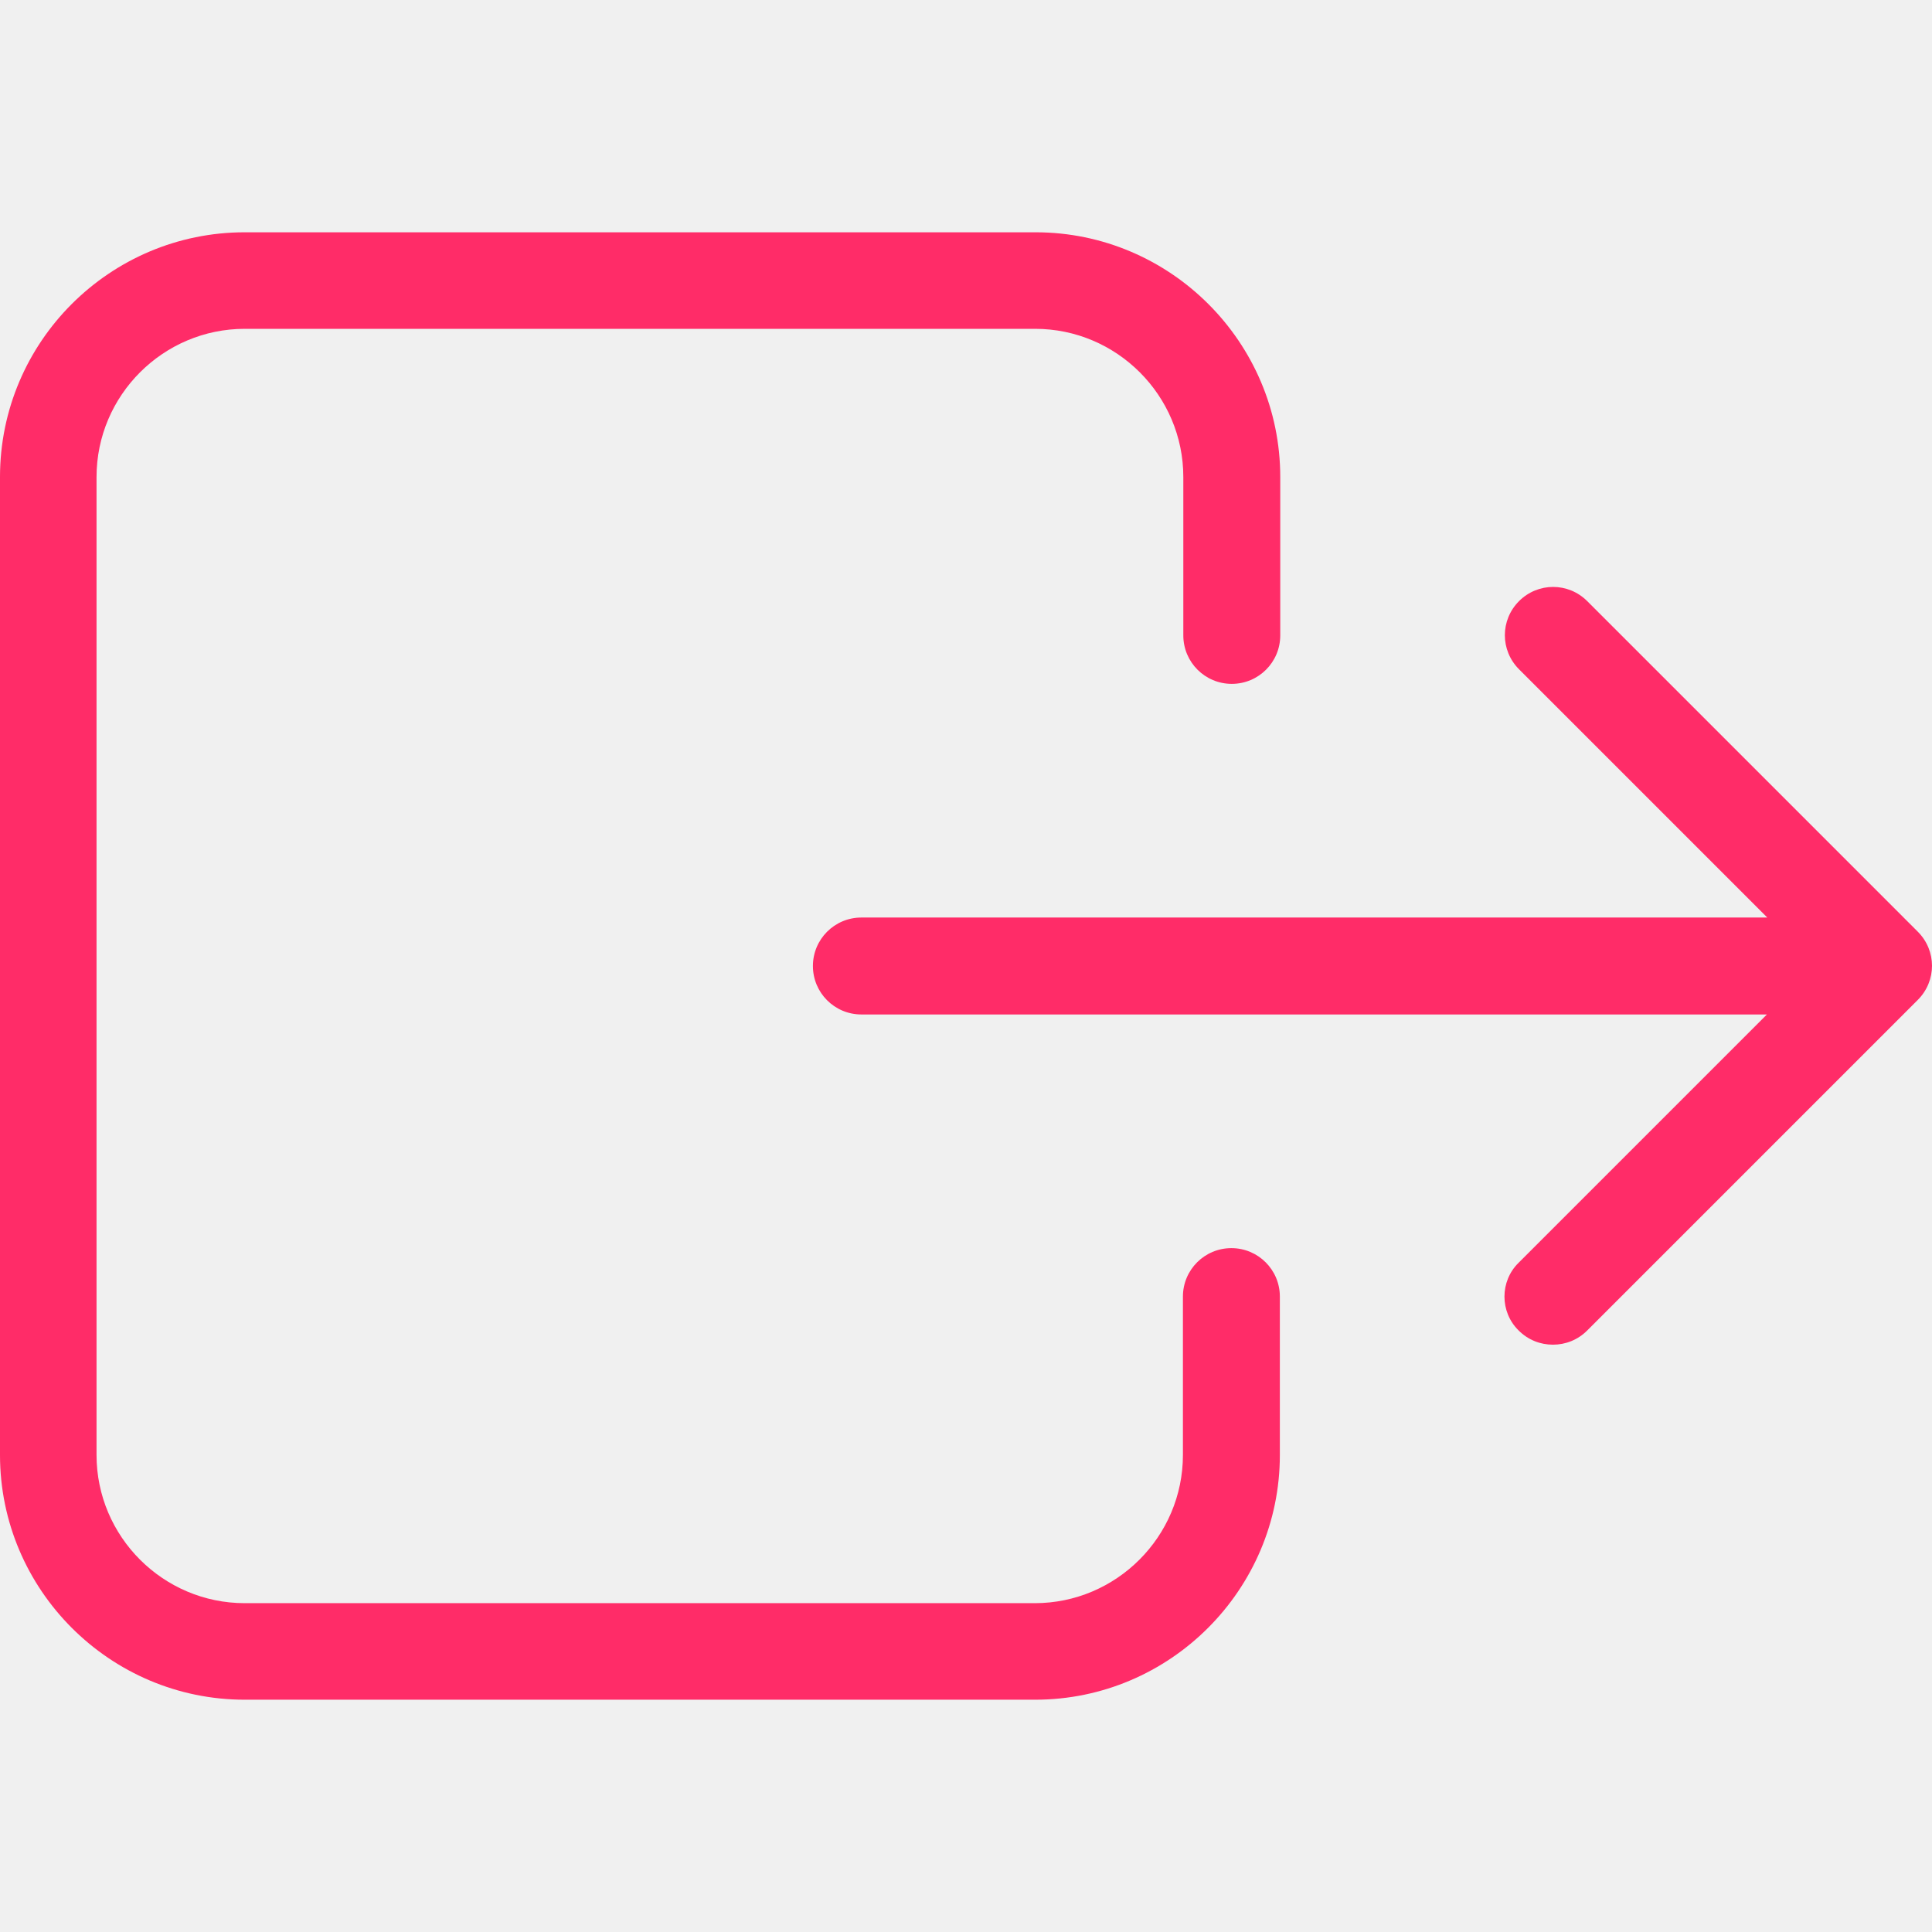
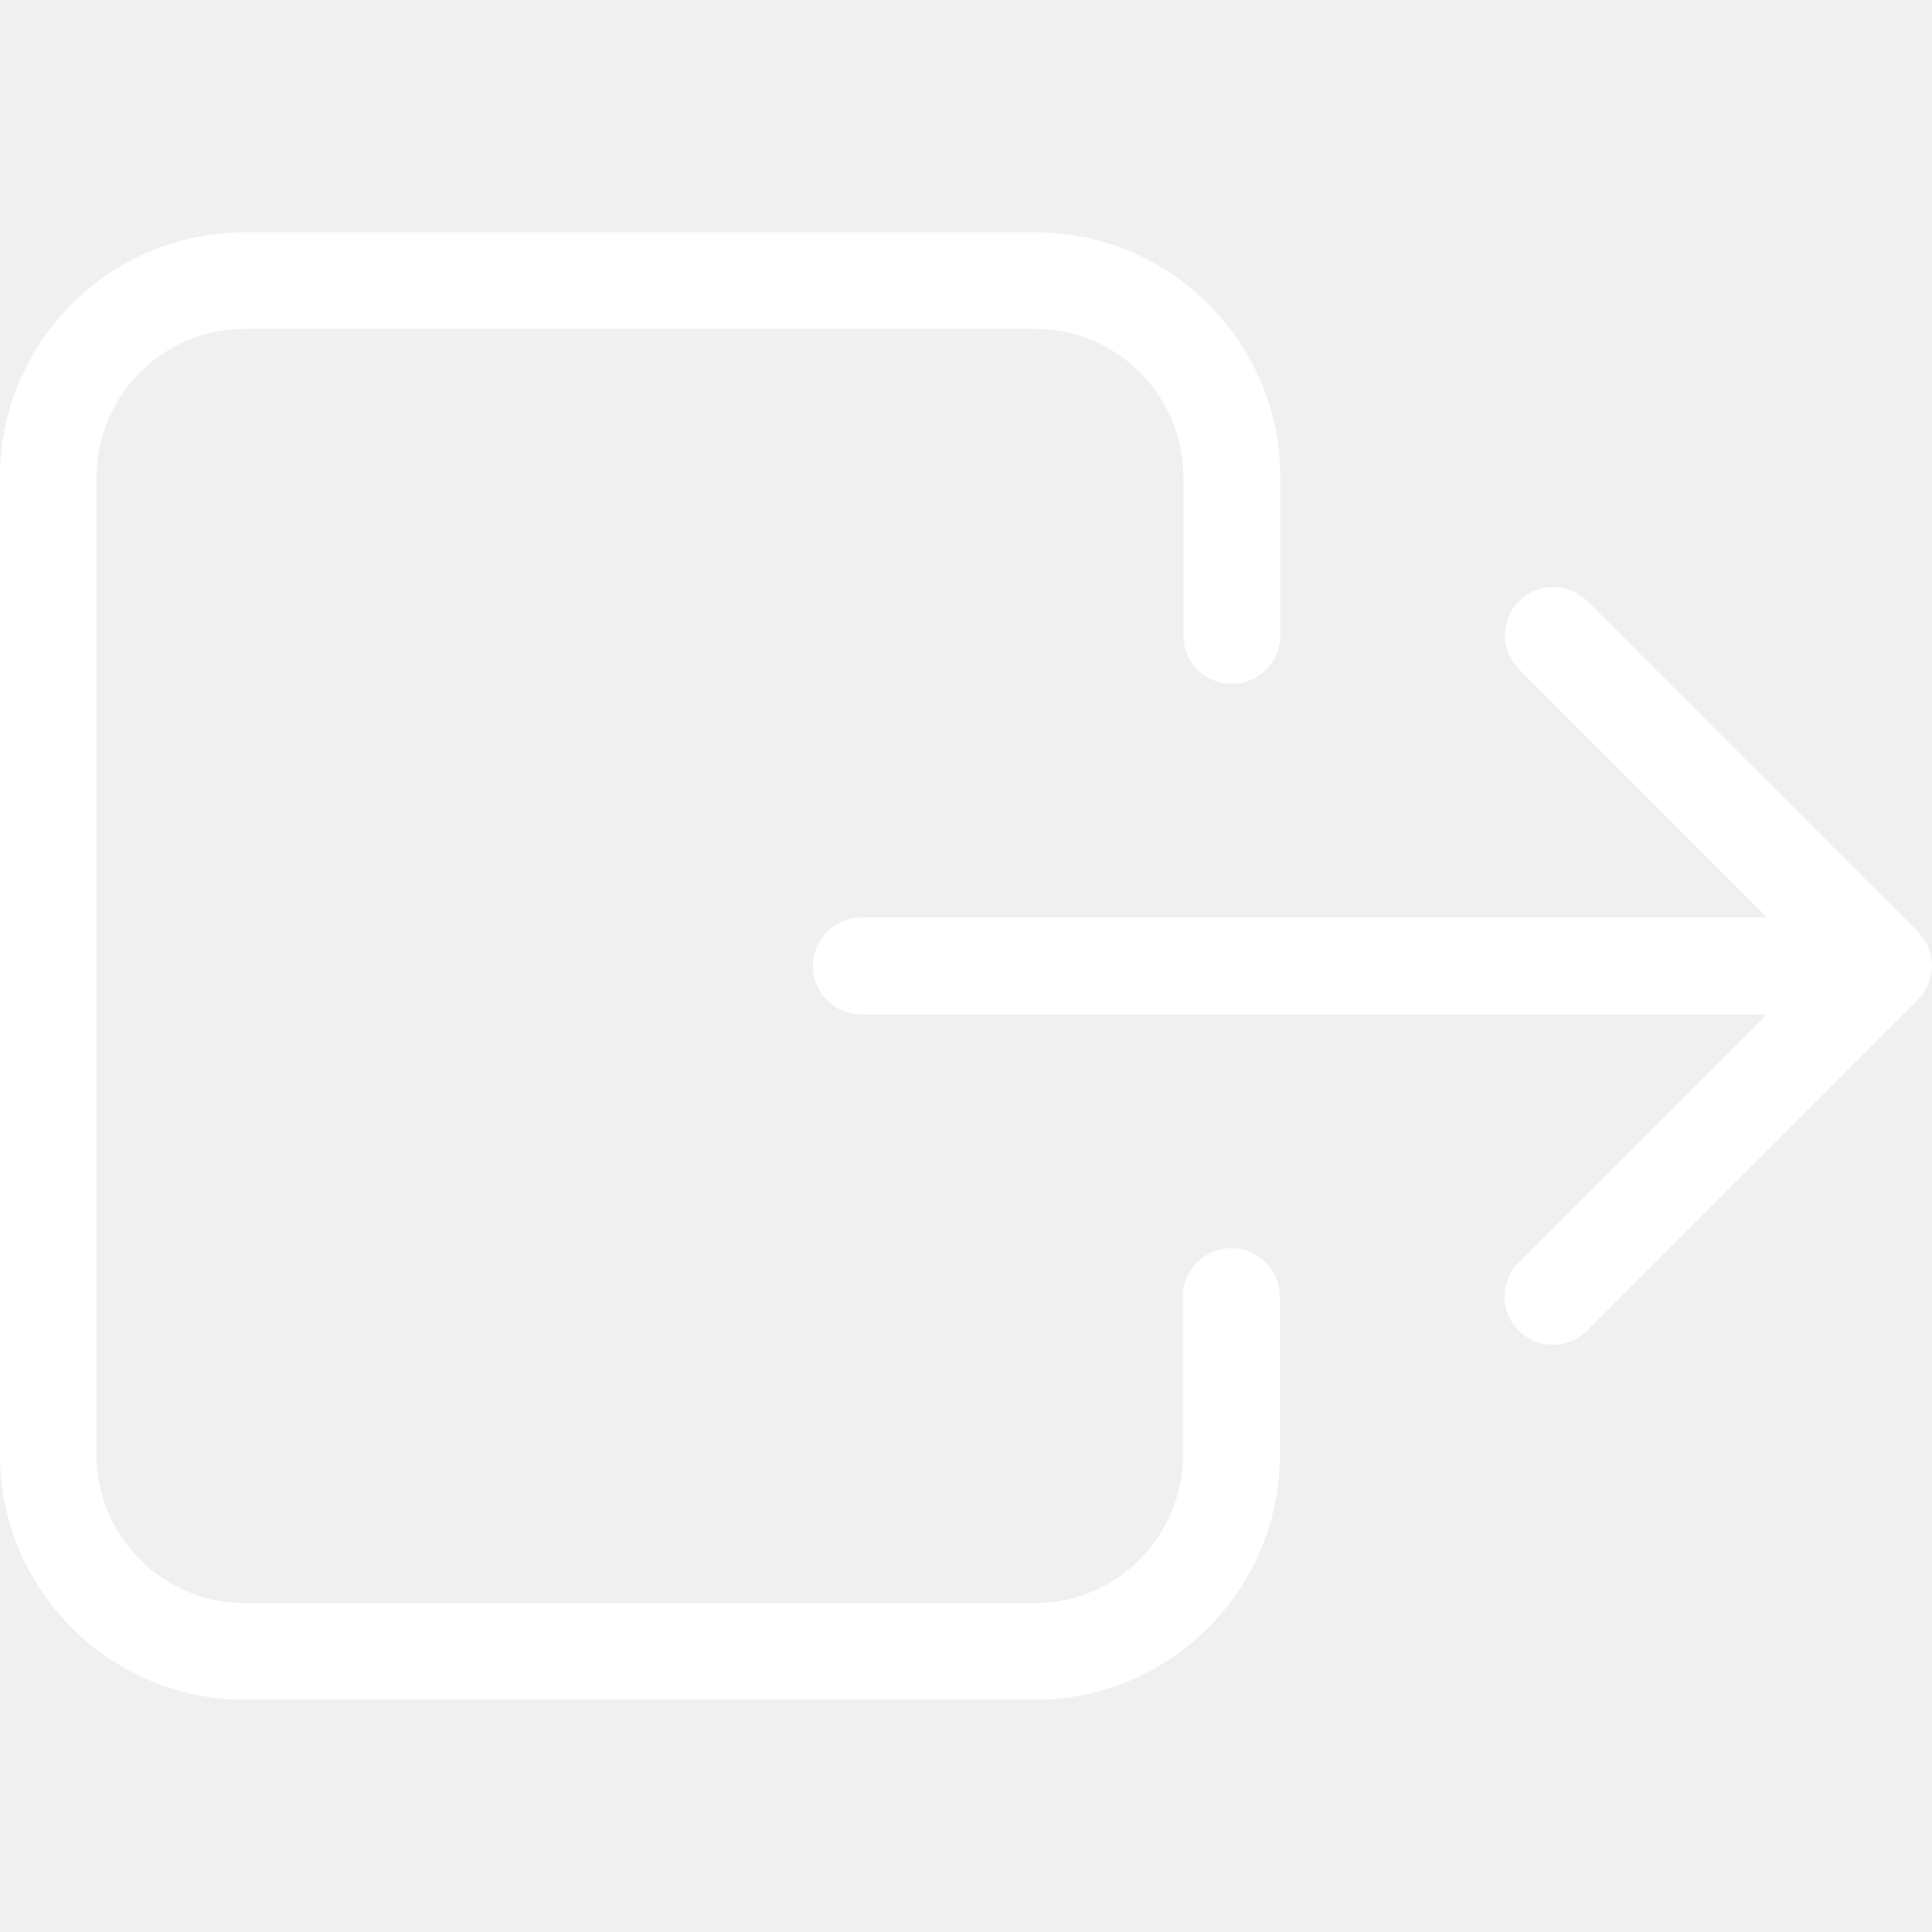
<svg xmlns="http://www.w3.org/2000/svg" version="1.1" id="Capa_1" x="0px" y="0px" viewBox="0 0 490.3 490.3" style="enable-background:new 0 0 490.3 490.3;" xml:space="preserve" width="512px" height="512px">
  <g>
    <g>
-       <path d="M0,121.05v248.2c0,34.2,27.9,62.1,62.1,62.1h200.6c34.2,0,62.1-27.9,62.1-62.1v-40.2c0-6.8-5.5-12.3-12.3-12.3    s-12.3,5.5-12.3,12.3v40.2c0,20.7-16.9,37.6-37.6,37.6H62.1c-20.7,0-37.6-16.9-37.6-37.6v-248.2c0-20.7,16.9-37.6,37.6-37.6h200.6    c20.7,0,37.6,16.9,37.6,37.6v40.2c0,6.8,5.5,12.3,12.3,12.3s12.3-5.5,12.3-12.3v-40.2c0-34.2-27.9-62.1-62.1-62.1H62.1    C27.9,58.95,0,86.75,0,121.05z" fill="#ff2c68" />
-       <path d="M385.4,337.65c2.4,2.4,5.5,3.6,8.7,3.6s6.3-1.2,8.7-3.6l83.9-83.9c4.8-4.8,4.8-12.5,0-17.3l-83.9-83.9    c-4.8-4.8-12.5-4.8-17.3,0s-4.8,12.5,0,17.3l63,63H218.6c-6.8,0-12.3,5.5-12.3,12.3c0,6.8,5.5,12.3,12.3,12.3h229.8l-63,63    C380.6,325.15,380.6,332.95,385.4,337.65z" fill="#ff2c68" />
+       <path d="M0,121.05v248.2c0,34.2,27.9,62.1,62.1,62.1h200.6c34.2,0,62.1-27.9,62.1-62.1v-40.2c0-6.8-5.5-12.3-12.3-12.3    s-12.3,5.5-12.3,12.3v40.2c0,20.7-16.9,37.6-37.6,37.6H62.1c-20.7,0-37.6-16.9-37.6-37.6v-248.2c0-20.7,16.9-37.6,37.6-37.6h200.6    c20.7,0,37.6,16.9,37.6,37.6v40.2c0,6.8,5.5,12.3,12.3,12.3s12.3-5.5,12.3-12.3v-40.2c0-34.2-27.9-62.1-62.1-62.1H62.1    C27.9,58.95,0,86.75,0,121.05z" fill="#FFFFFF" />
+       <path d="M385.4,337.65c2.4,2.4,5.5,3.6,8.7,3.6s6.3-1.2,8.7-3.6l83.9-83.9c4.8-4.8,4.8-12.5,0-17.3l-83.9-83.9    c-4.8-4.8-12.5-4.8-17.3,0s-4.8,12.5,0,17.3l63,63H218.6c-6.8,0-12.3,5.5-12.3,12.3c0,6.8,5.5,12.3,12.3,12.3h229.8l-63,63    C380.6,325.15,380.6,332.95,385.4,337.65z" fill="#FFFFFF" />
    </g>
  </g>
  <g>
</g>
  <g>
</g>
  <g>
</g>
  <g>
</g>
  <g>
</g>
  <g>
</g>
  <g>
</g>
  <g>
</g>
  <g>
</g>
  <g>
</g>
  <g>
</g>
  <g>
</g>
  <g>
</g>
  <g>
</g>
  <g>
</g>
</svg>
